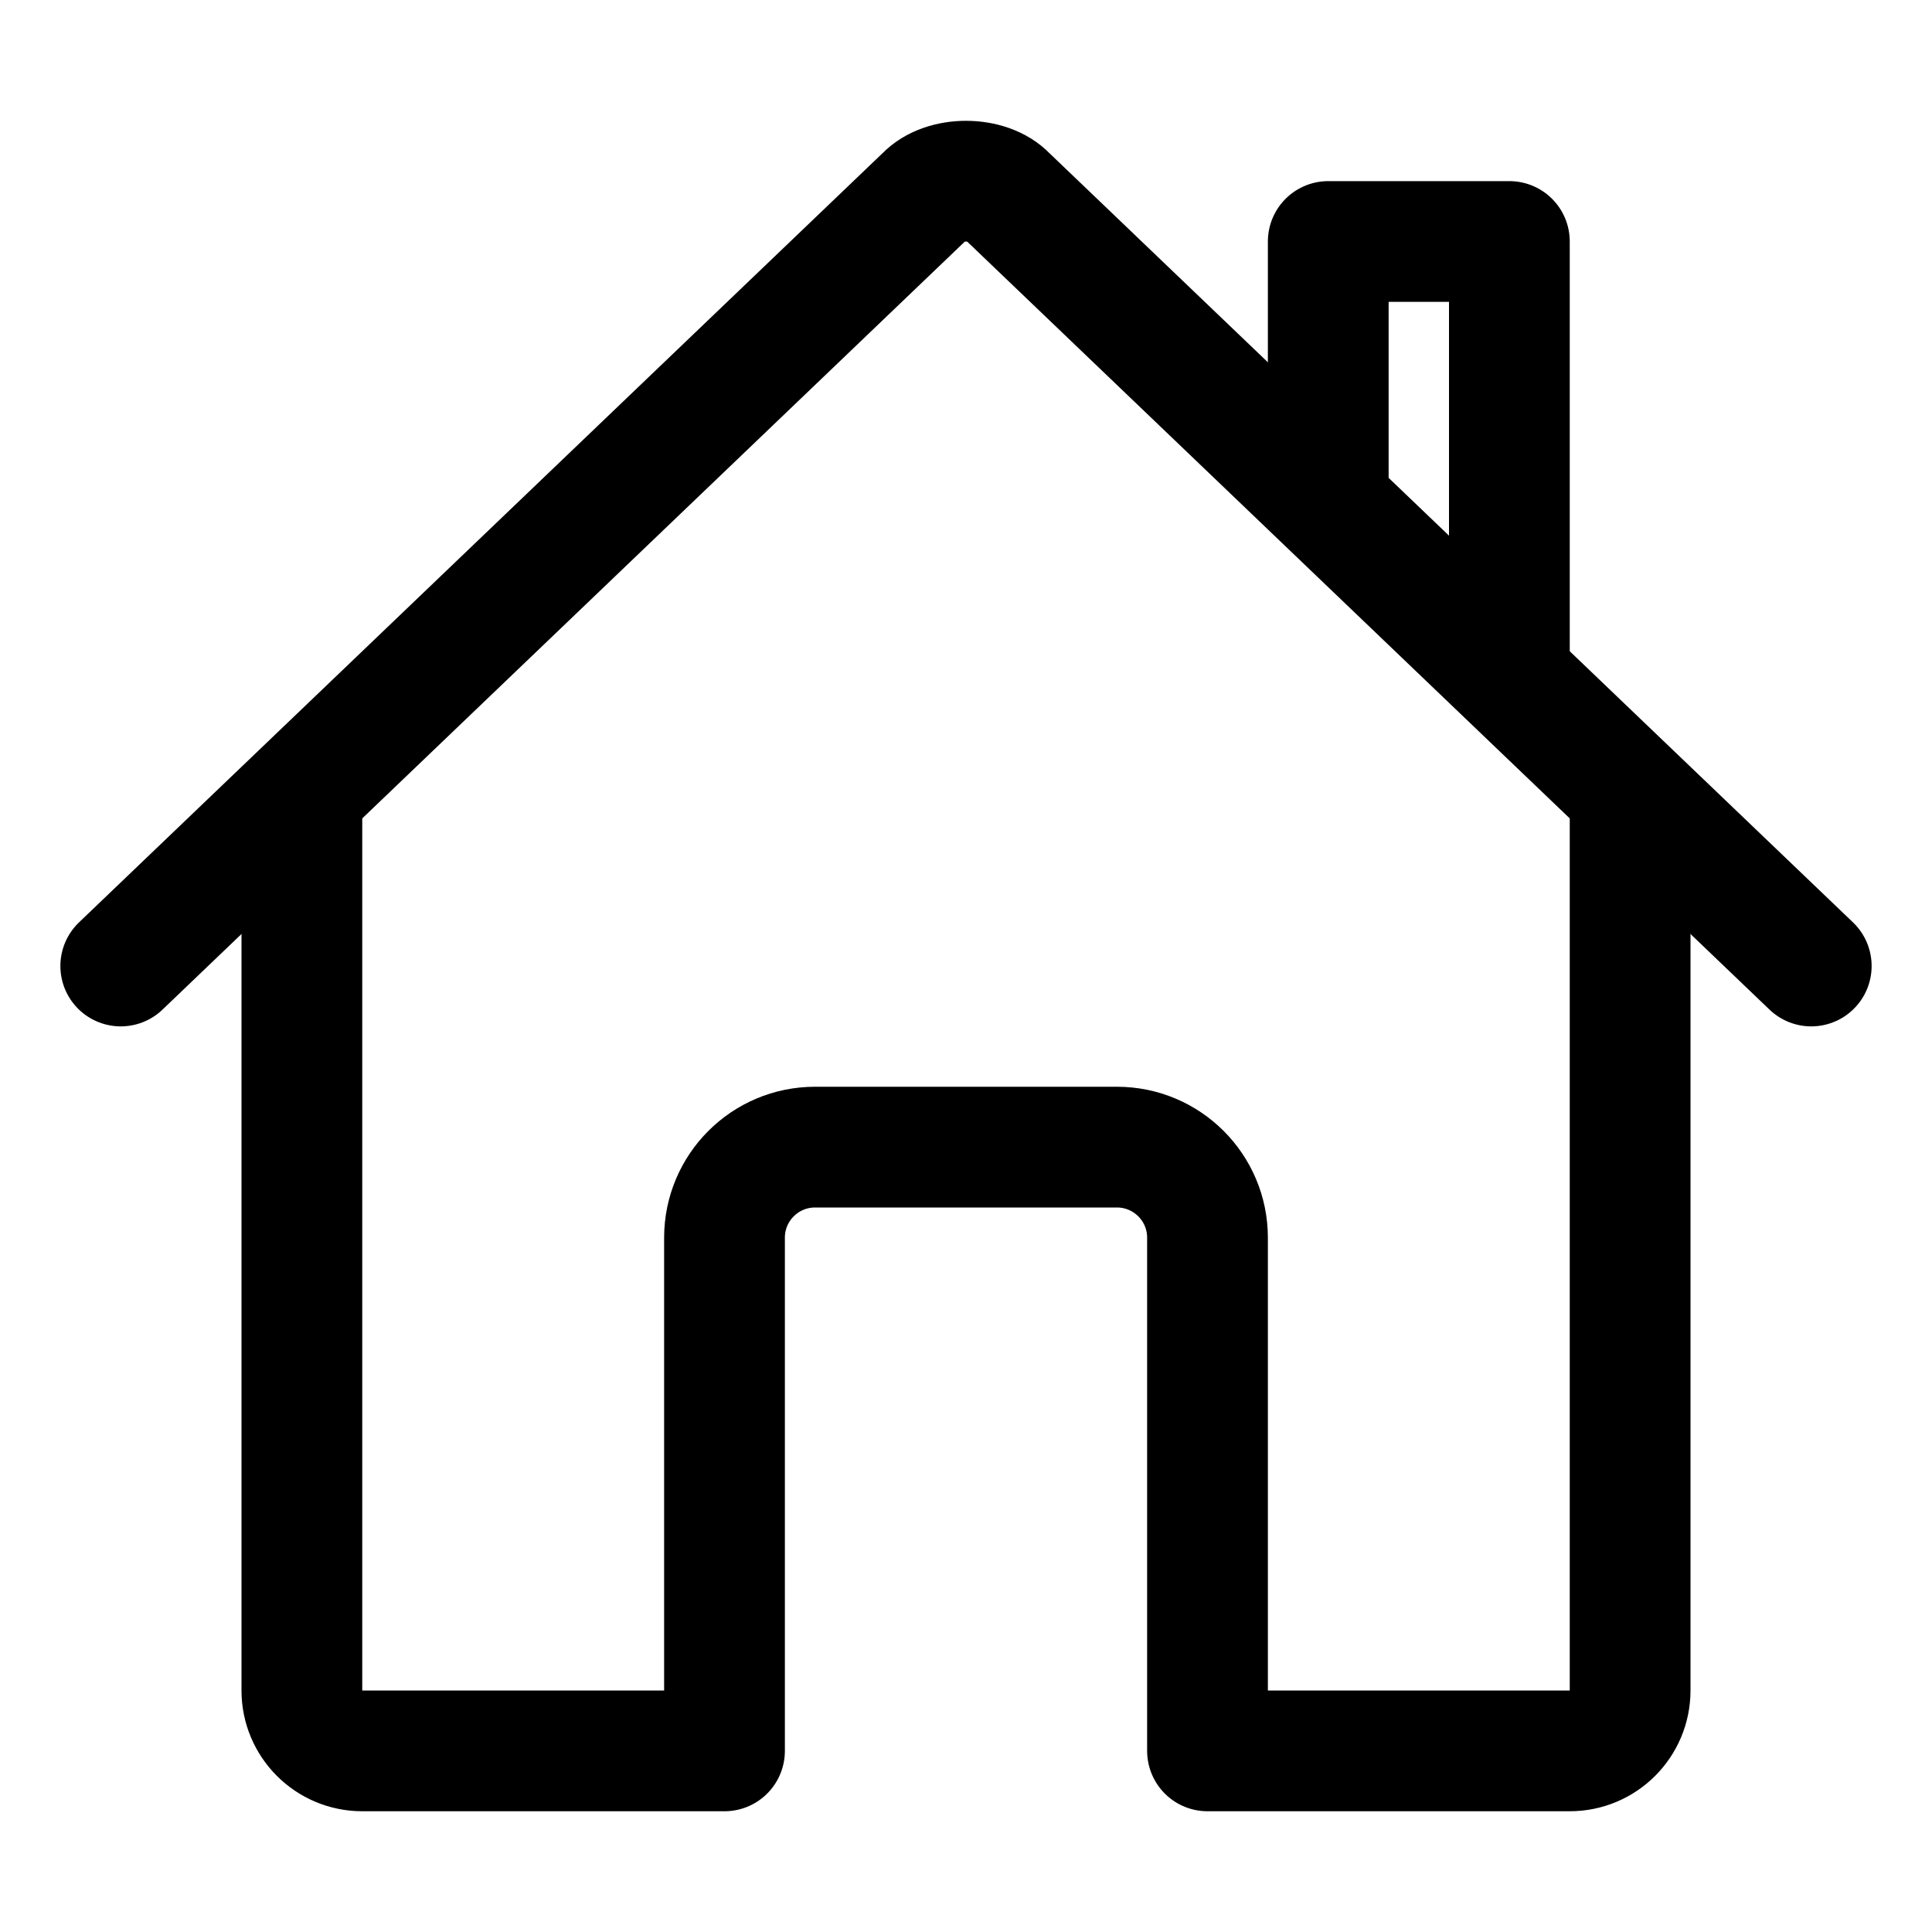
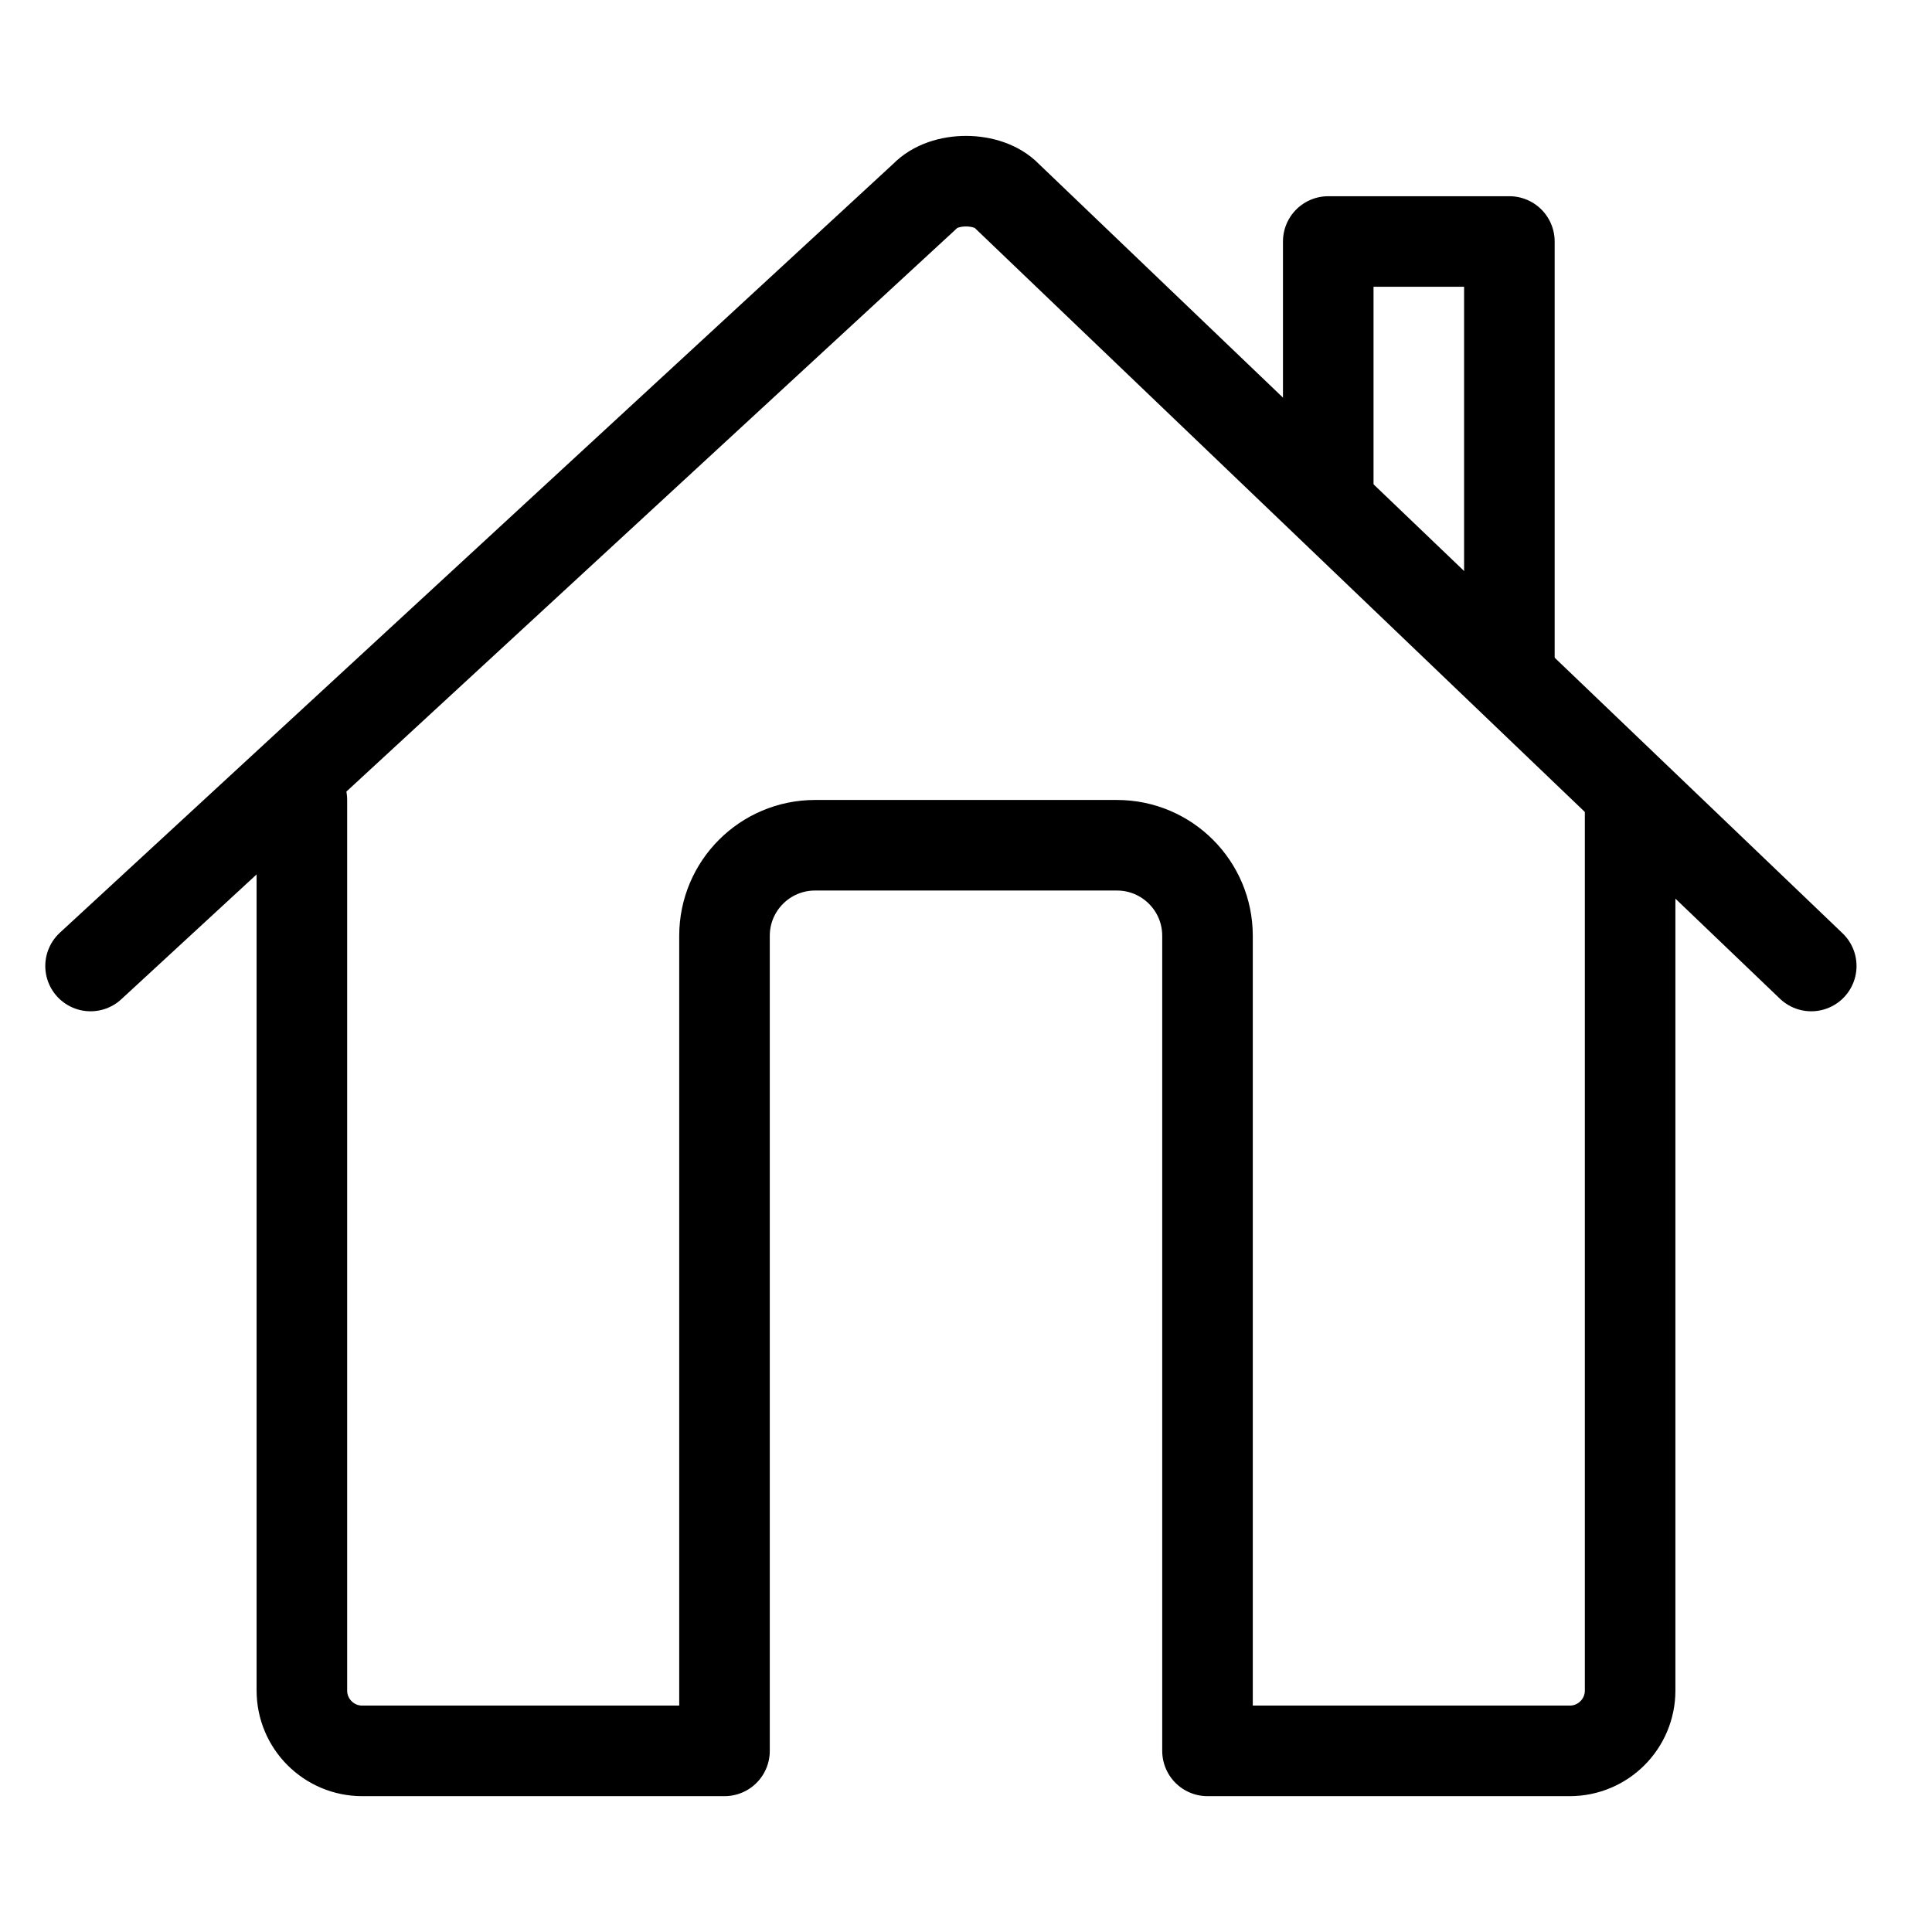
<svg xmlns="http://www.w3.org/2000/svg" width="512" height="512" viewBox="0 0 512 512">
-   <path d="M80,212V448a16,16,0,0,0,16,16h96V328a24,24,0,0,1,24-24h80a24,24,0,0,1,24,24V464h96a16,16,0,0,0,16-16V212" style="fill:none;stroke:#000;stroke-linecap:round;stroke-linejoin:round;stroke-width:32px" />
-   <path d="M480,256,266.89,52c-5-5.28-16.69-5.34-21.78,0L32,256" style="fill:none;stroke:#000;stroke-linecap:round;stroke-linejoin:round;stroke-width:32px" />
-   <polyline points="400 179 400 64 352 64 352 133" style="fill:none;stroke:#000;stroke-linecap:round;stroke-linejoin:round;stroke-width:32px" />
+   <path d="M80,212V448a16,16,0,0,0,16,16h96V248a24,24,0,0,1,24-24h80a24,24,0,0,1,24,24V464h96a16,16,0,0,0,16-16V212" style="fill:none;stroke:#000;stroke-linecap:round;stroke-linejoin:round;stroke-width:24px" />
+   <path d="M480,256,266.89,52c-5-5.28-16.69-5.34-21.78,0L24,256" style="fill:none;stroke:#000;stroke-linecap:round;stroke-linejoin:round;stroke-width:24px" />
+   <polyline points="400 179 400 64 352 64 352 133" style="fill:none;stroke:#000;stroke-linecap:round;stroke-linejoin:round;stroke-width:24px" />
</svg>
